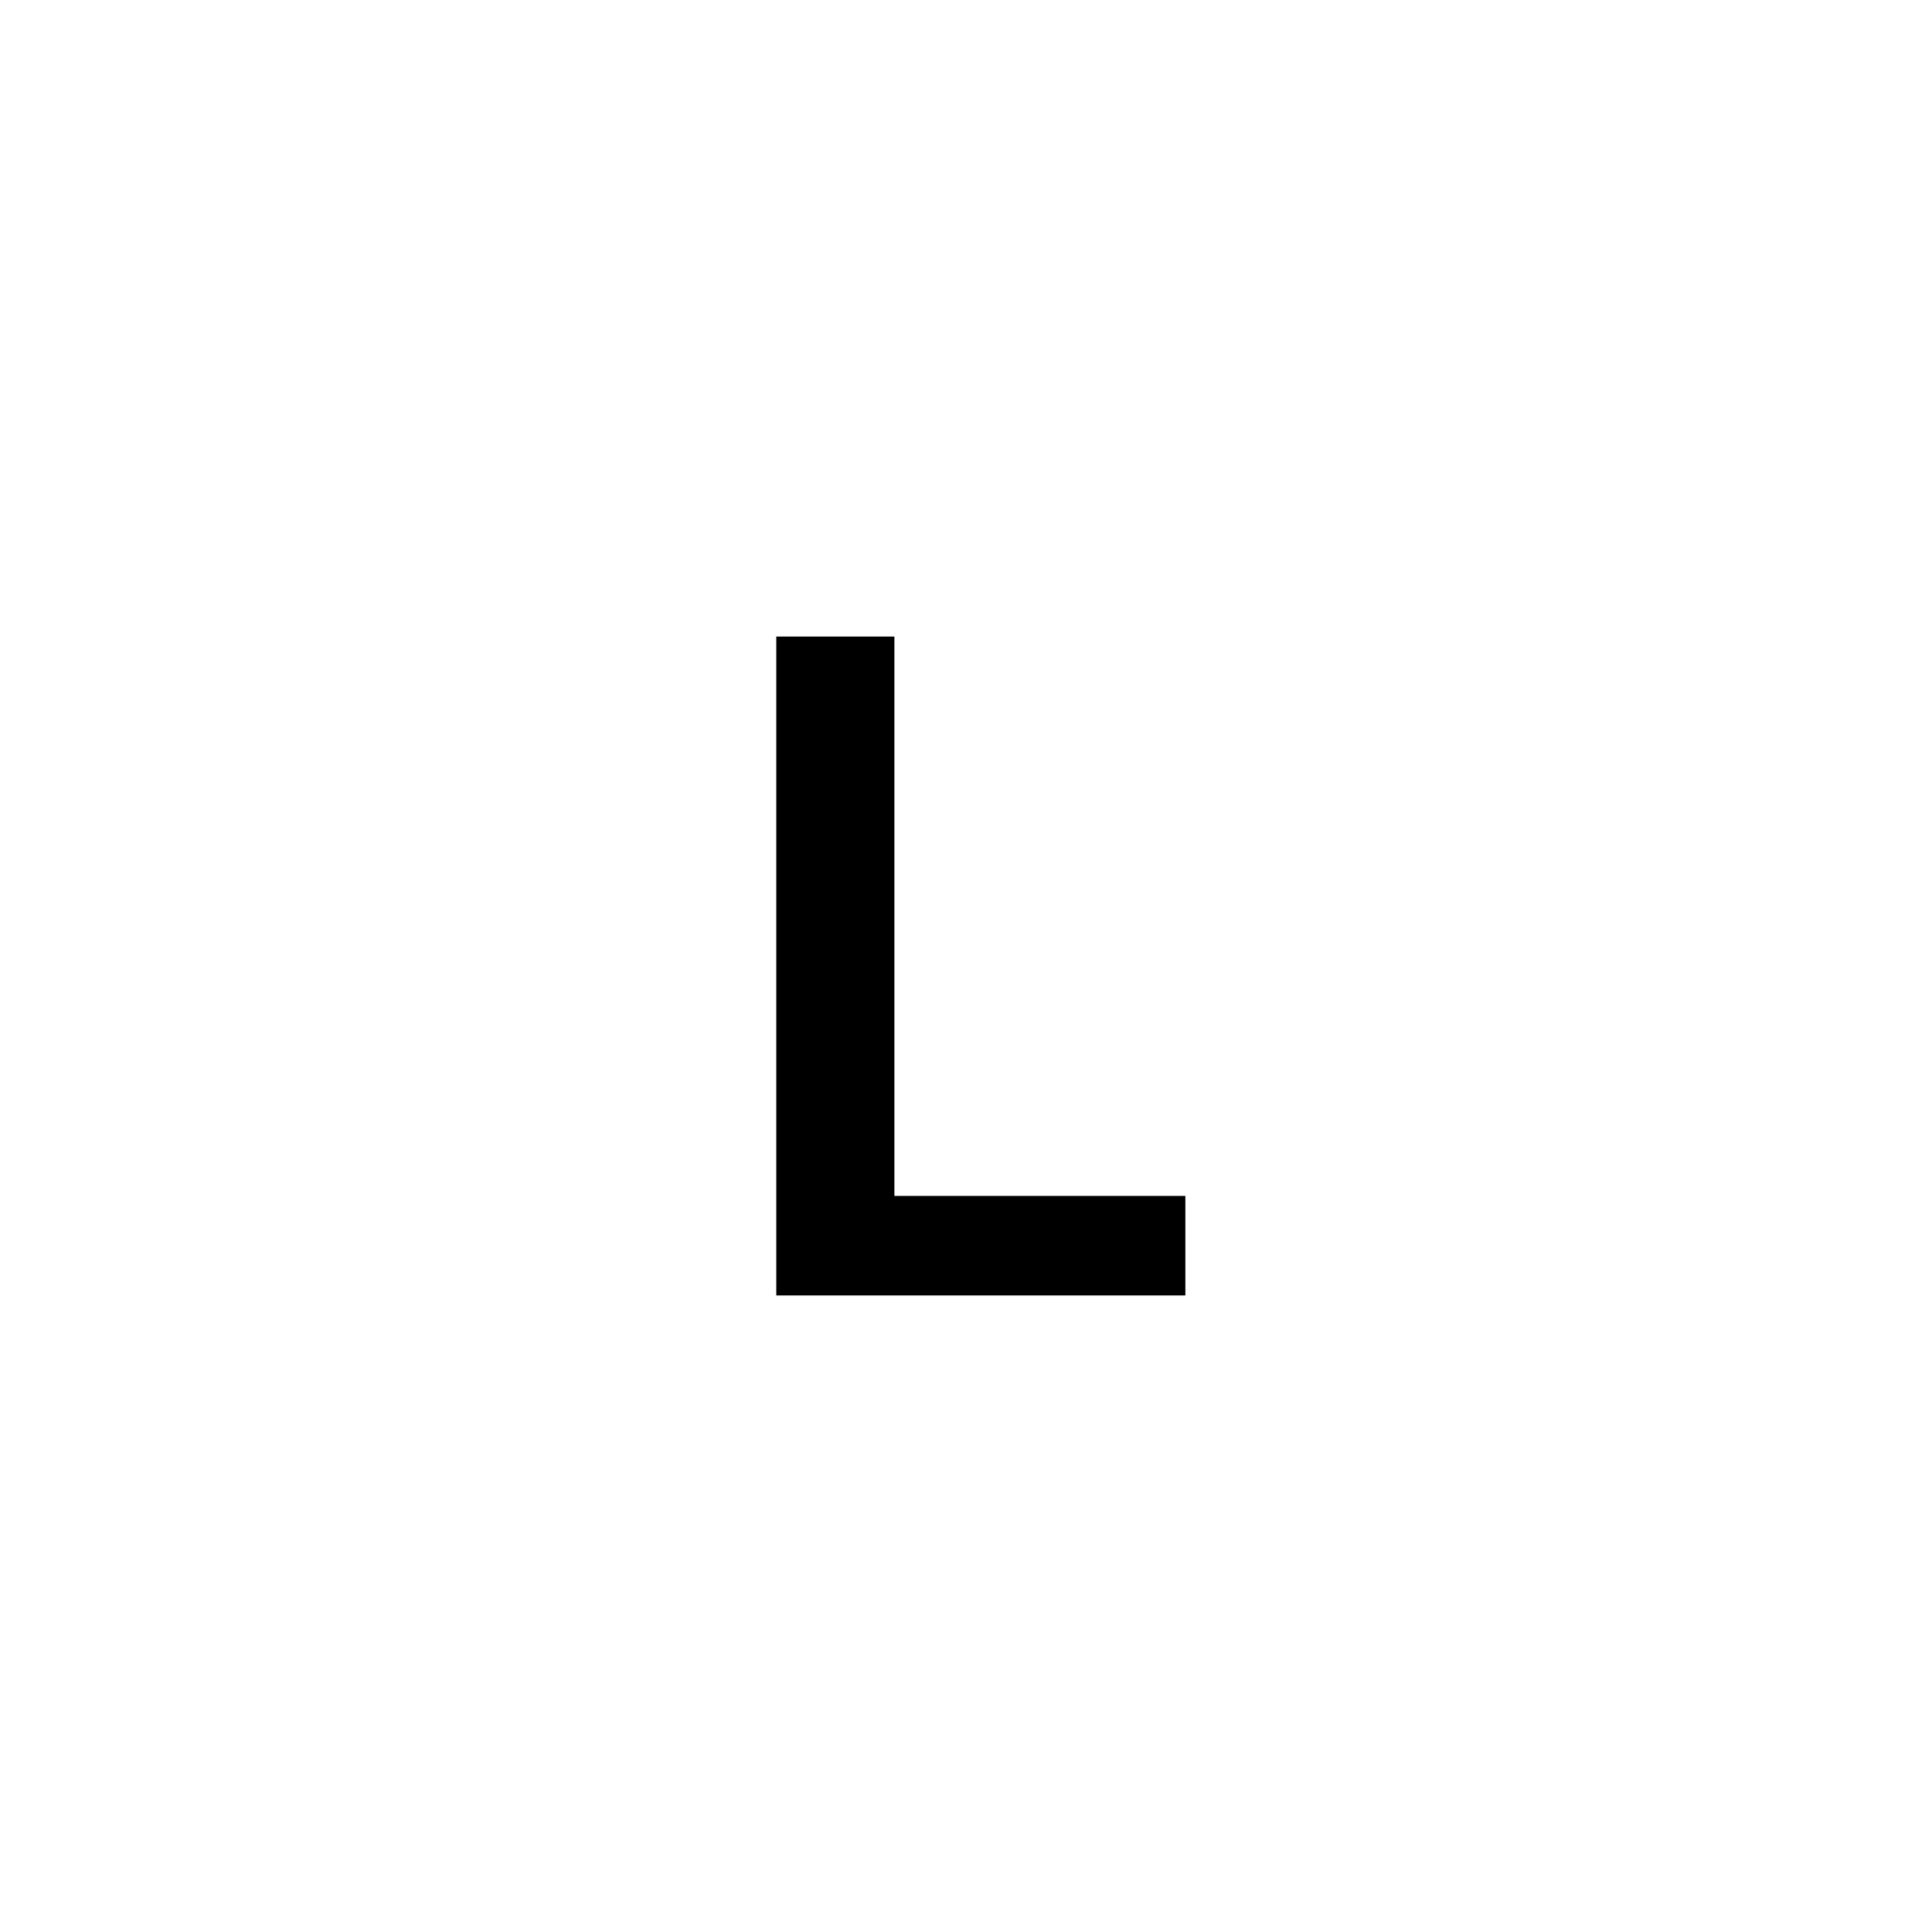
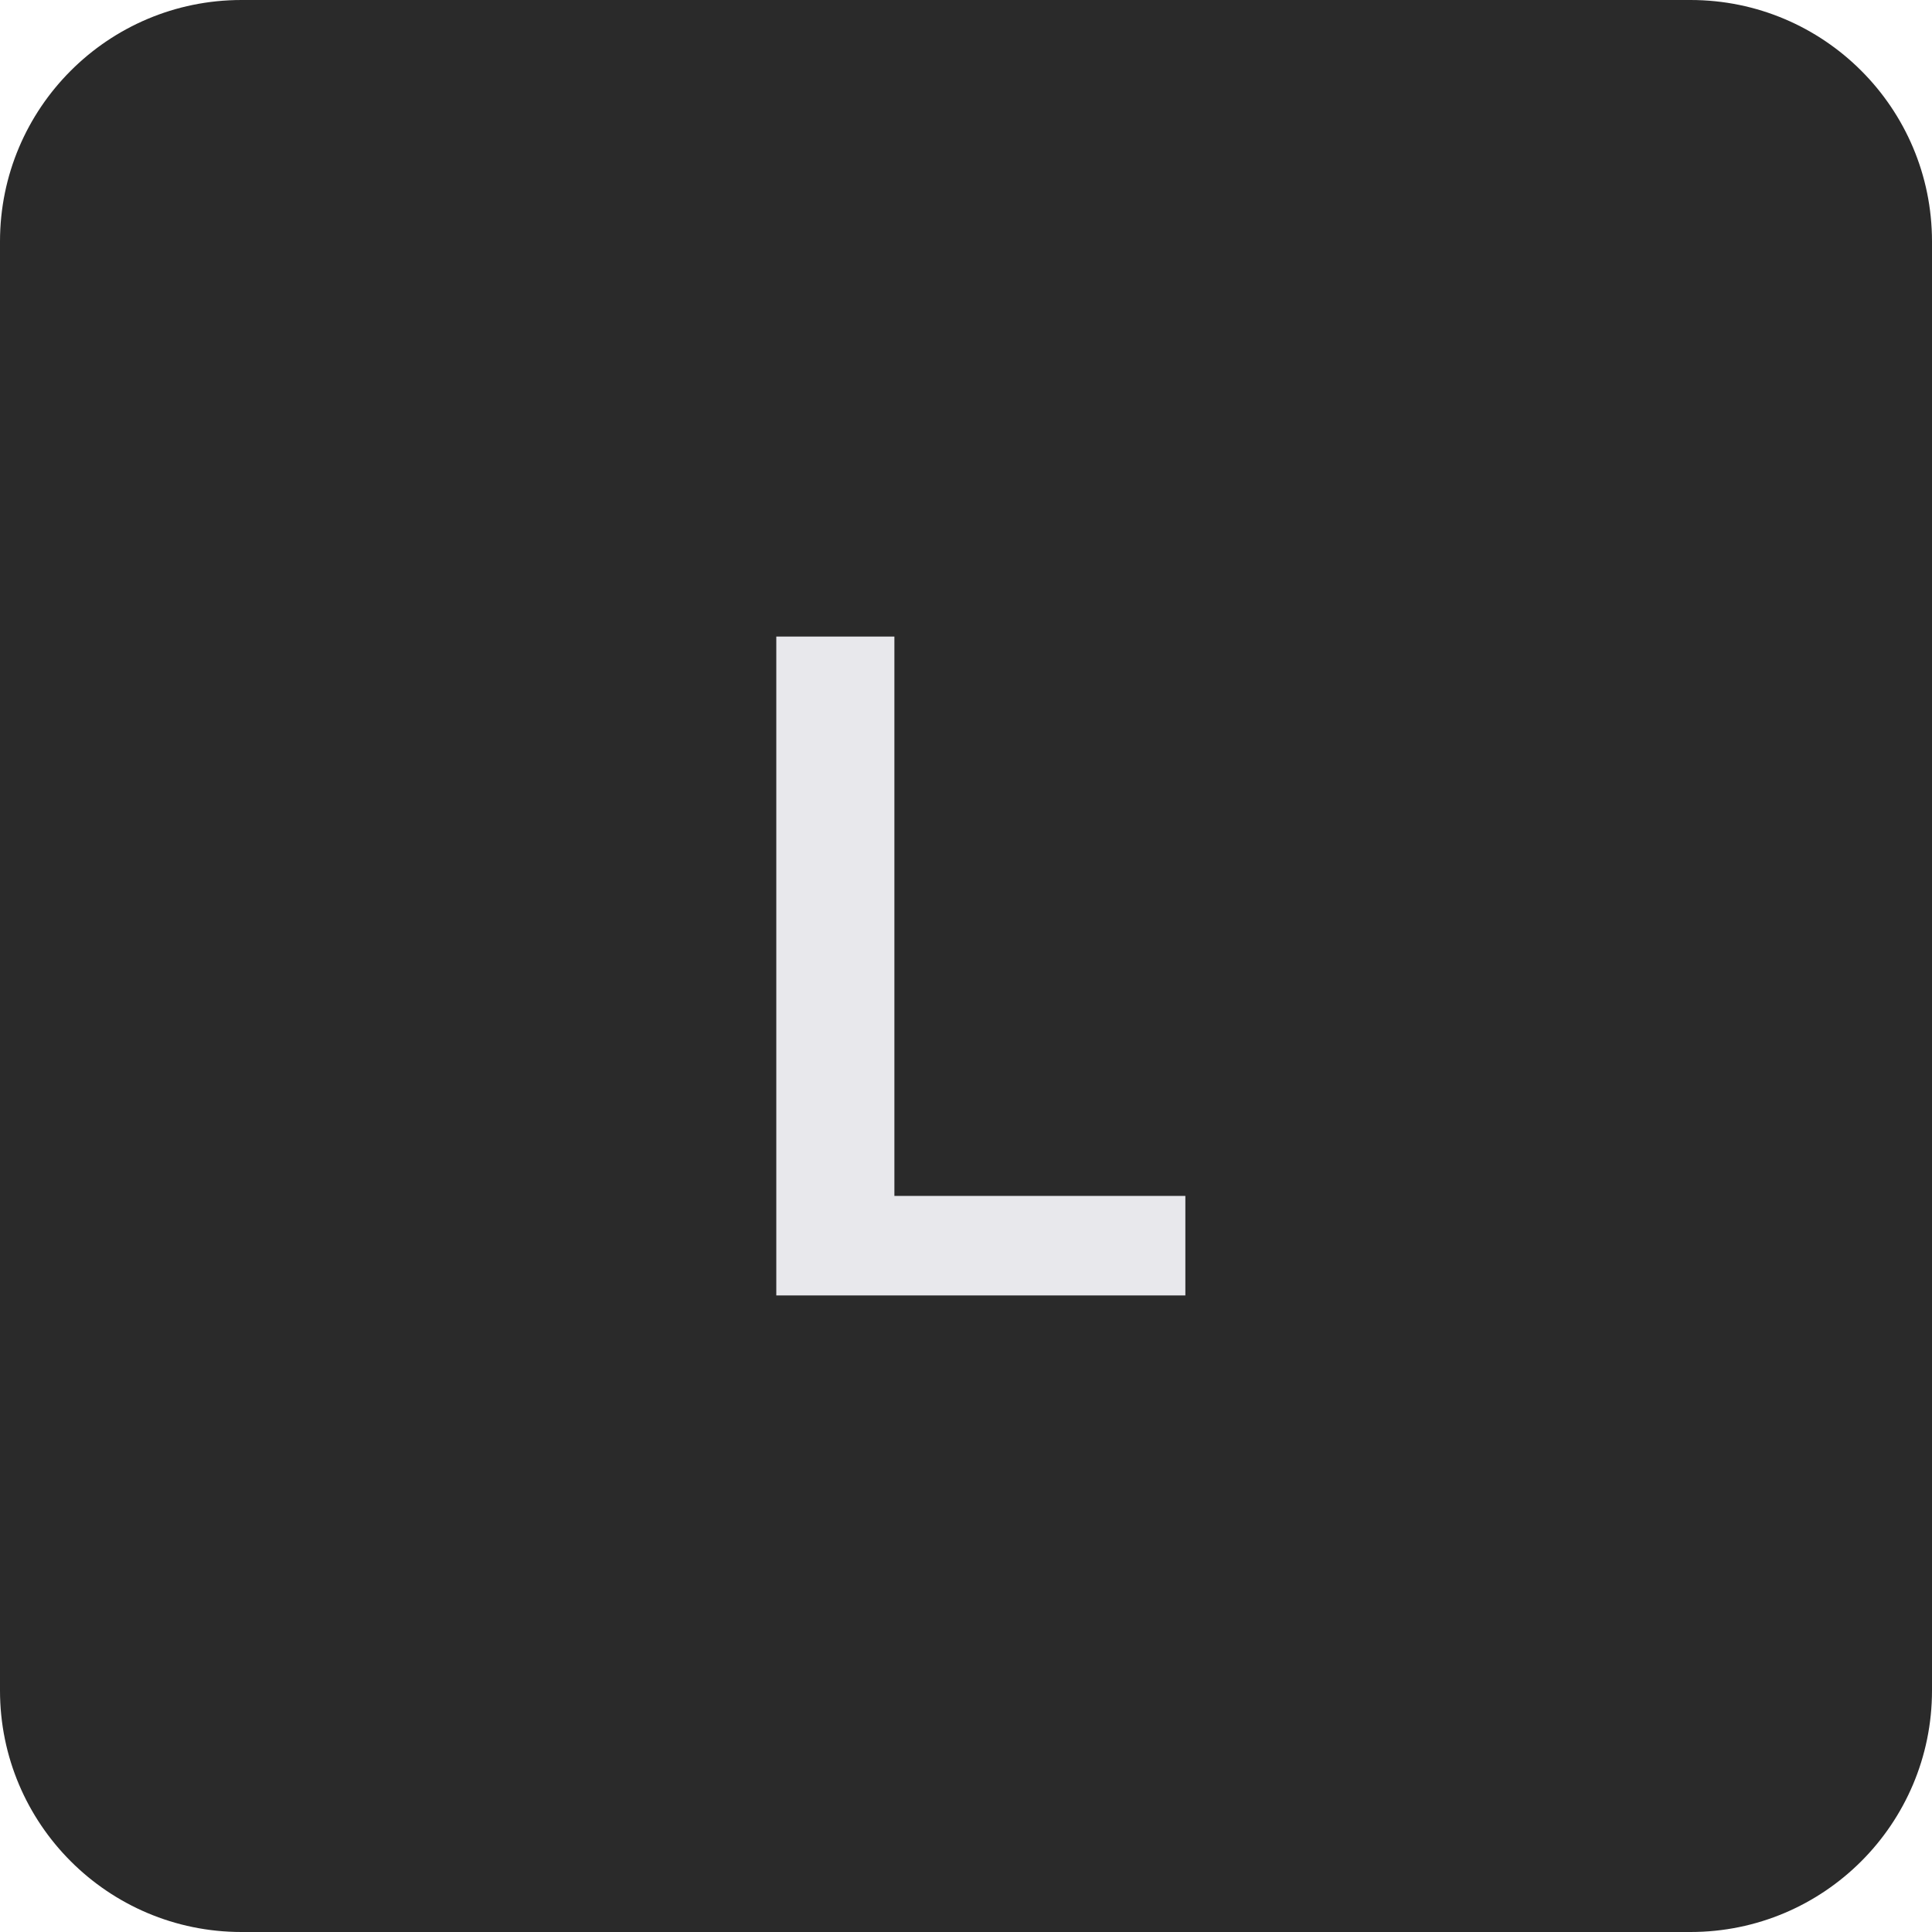
<svg xmlns="http://www.w3.org/2000/svg" viewBox="0 0 512 512" width="512" height="512">
-   <text x="256" y="256" text-anchor="middle" dominant-baseline="central" font-family="system-ui,-apple-system,sans-serif" font-size="240" font-weight="600" fill="currentColor">L</text>
+   <rect fill="#2A2A2A" width="512" height="512" rx="64" />
+   <text x="256" y="256" text-anchor="middle" dominant-baseline="central" font-family="system-ui,-apple-system,sans-serif" font-size="240" font-weight="600" fill="#E8E8EC">L</text>
</svg>
